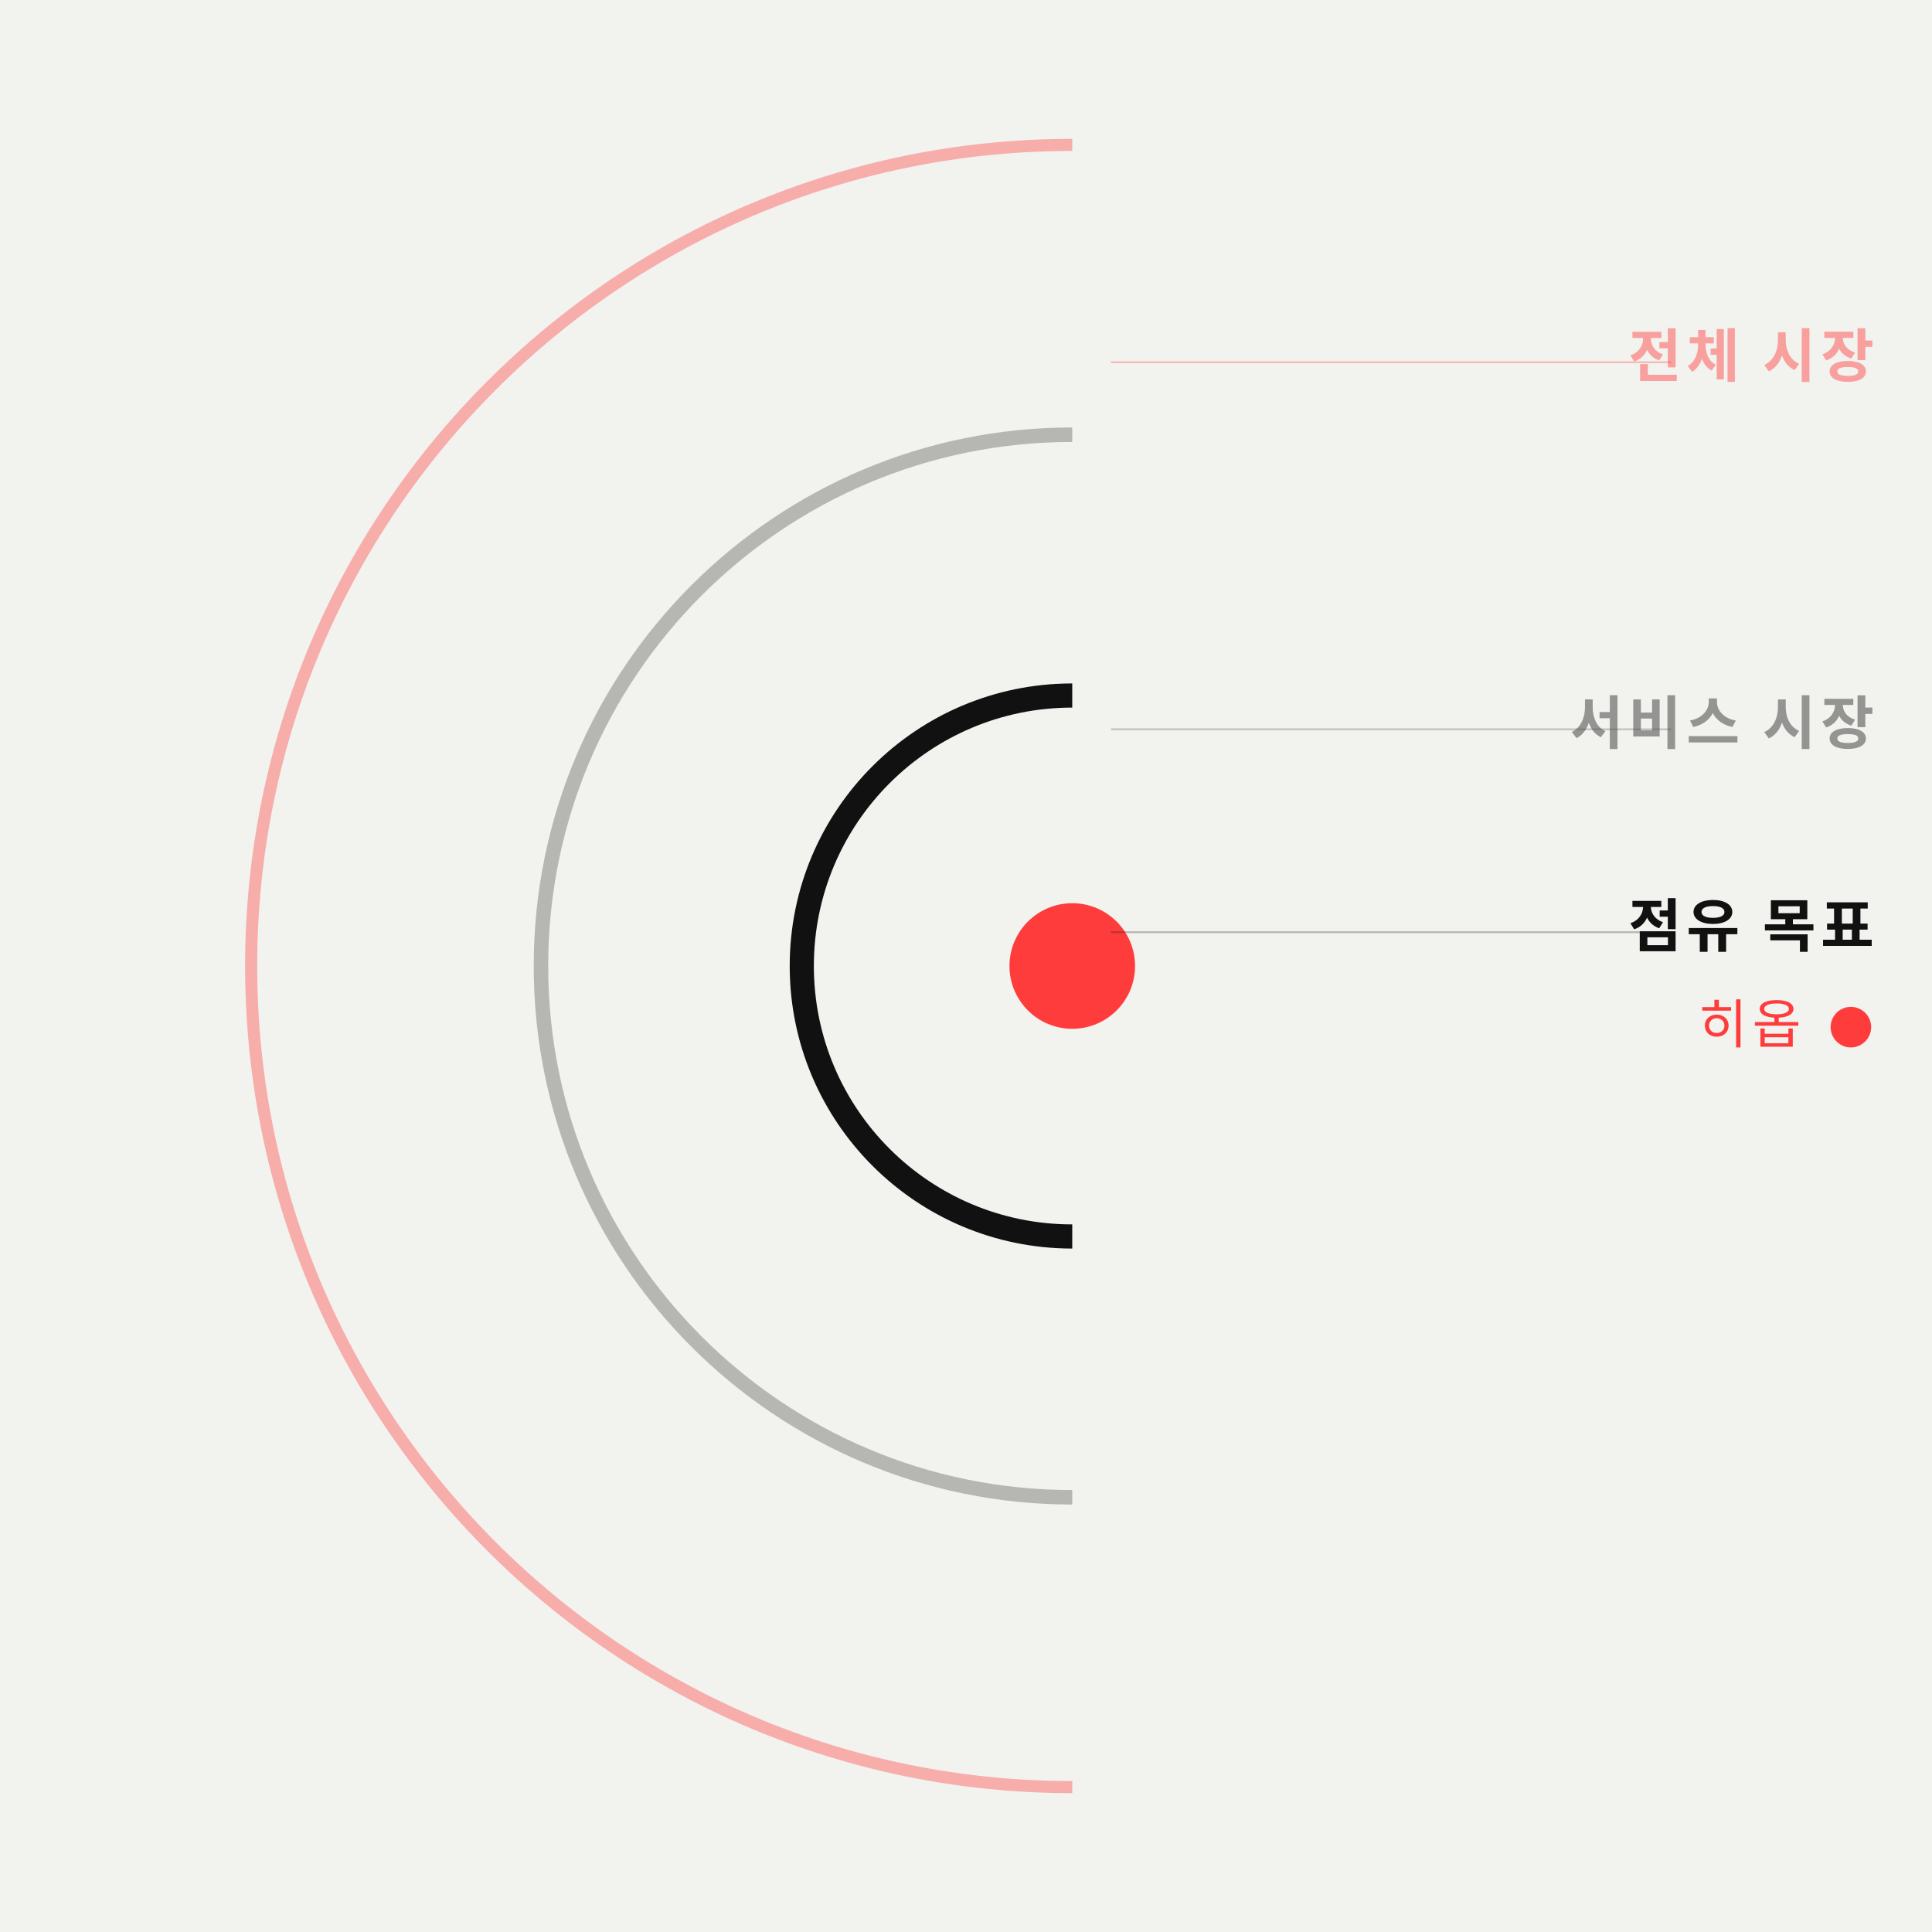
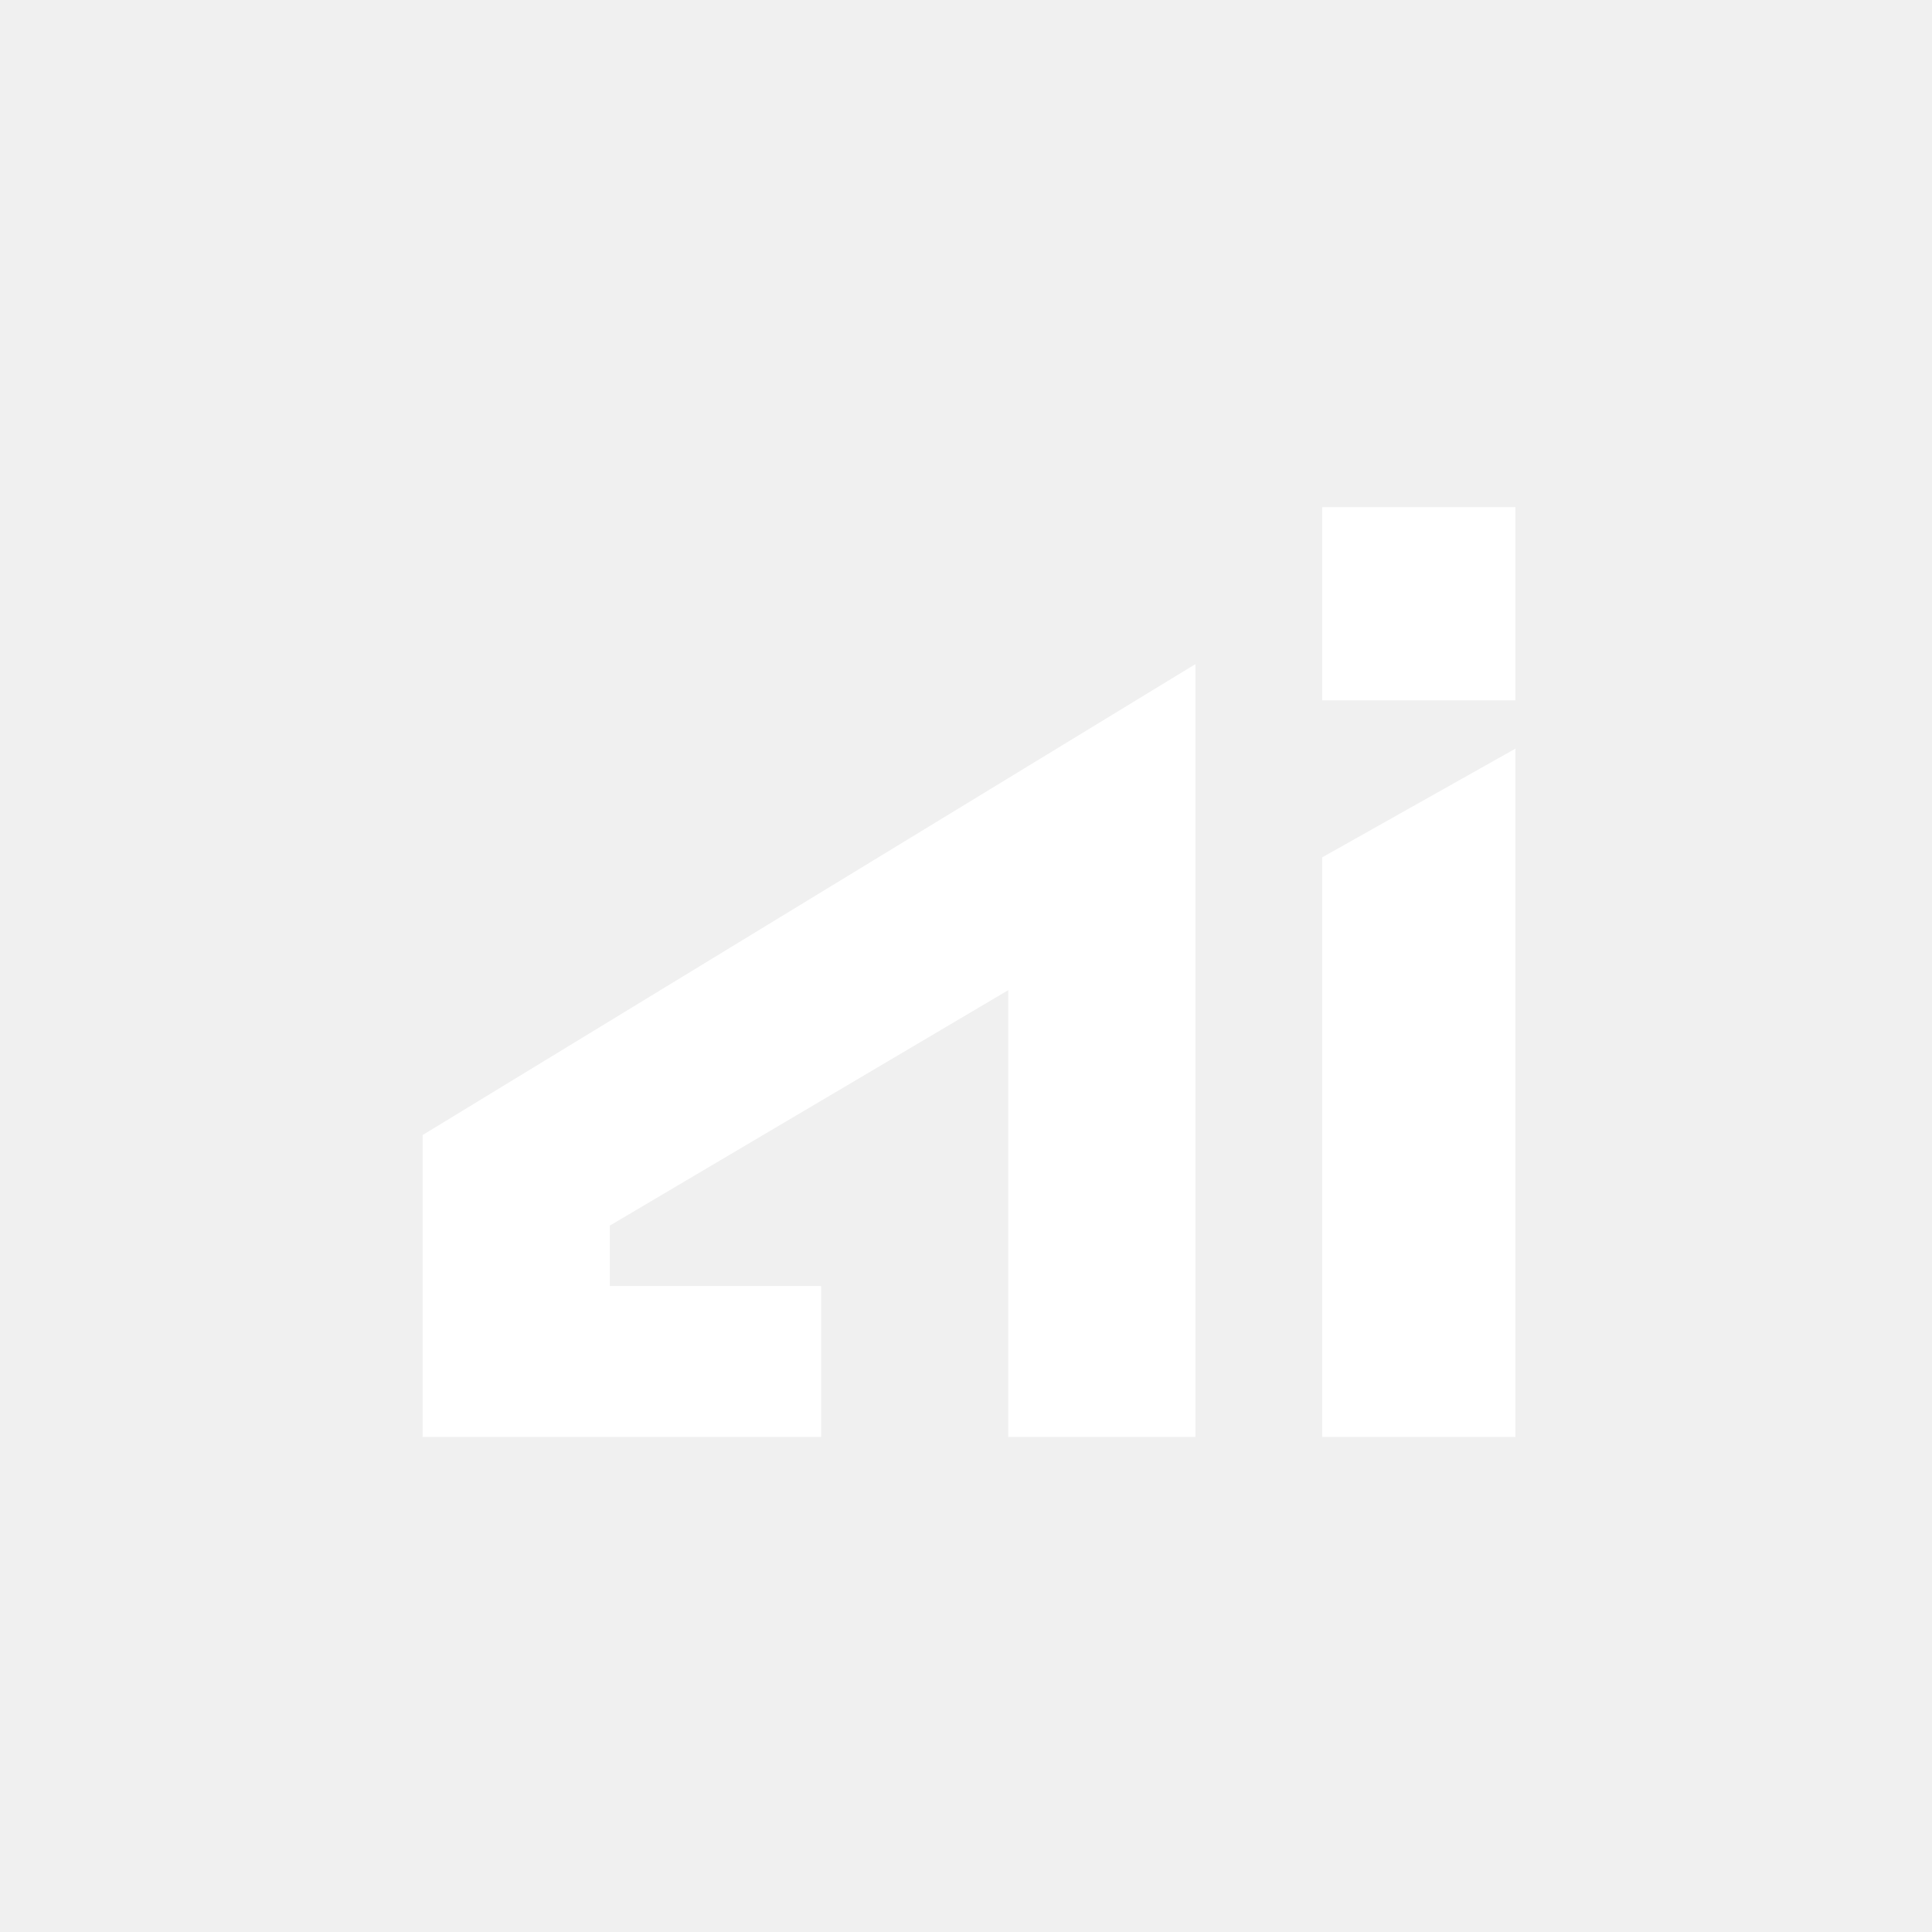
- <svg xmlns="http://www.w3.org/2000/svg" viewBox="0 0 400 400" width="400" height="400">
-   <rect width="400" height="400" fill="#F2F2EE" />
-   <clipPath id="left">
-     <rect x="0" y="0" width="222" height="400" />
-   </clipPath>
-   <circle cx="222" cy="200" r="170" fill="none" stroke="#FF3C3C" stroke-width="2.5" opacity="0.38" clip-path="url(#left)" />
-   <circle cx="222" cy="200" r="110" fill="none" stroke="#555555" stroke-width="3" opacity="0.38" clip-path="url(#left)" />
-   <circle cx="222" cy="200" r="56" fill="none" stroke="#111111" stroke-width="5" clip-path="url(#left)" />
-   <circle cx="222" cy="200" r="13" fill="#FF3C3C" />
-   <text x="388" y="78" text-anchor="end" font-family="'Apple SD Gothic Neo', 'Noto Sans KR', sans-serif" font-size="12" font-weight="700" fill="#FF3C3C" opacity="0.45" letter-spacing="1">전체 시장</text>
-   <text x="388" y="154" text-anchor="end" font-family="'Apple SD Gothic Neo', 'Noto Sans KR', sans-serif" font-size="12" font-weight="700" fill="#555555" opacity="0.6" letter-spacing="1">서비스 시장</text>
-   <text x="388" y="196" text-anchor="end" font-family="'Apple SD Gothic Neo', 'Noto Sans KR', sans-serif" font-size="12" font-weight="700" fill="#111111" letter-spacing="1">점유 목표</text>
-   <text x="388" y="216" text-anchor="end" font-family="'Apple SD Gothic Neo', 'Noto Sans KR', sans-serif" font-size="11" fill="#FF3C3C" letter-spacing="1">히옵 ●</text>
-   <line x1="230" y1="75" x2="346" y2="75" stroke="#FF3C3C" stroke-width="0.4" opacity="0.3" />
-   <line x1="230" y1="151" x2="346" y2="151" stroke="#555" stroke-width="0.4" opacity="0.3" />
-   <line x1="230" y1="193" x2="346" y2="193" stroke="#111" stroke-width="0.4" opacity="0.25" />
+ <svg xmlns="http://www.w3.org/2000/svg" width="1024" height="1024" viewBox="0 0 320 320">
+   <path d="M70 188L198 110V238H167V164L101 203V213H136V238H70V188Z" fill="#fff" />
+   <path d="M219 142L251 124V238H219V142Z" fill="#fff" />
+   <path d="M219 84H251V116H219V84Z" fill="#fff" />
</svg>
